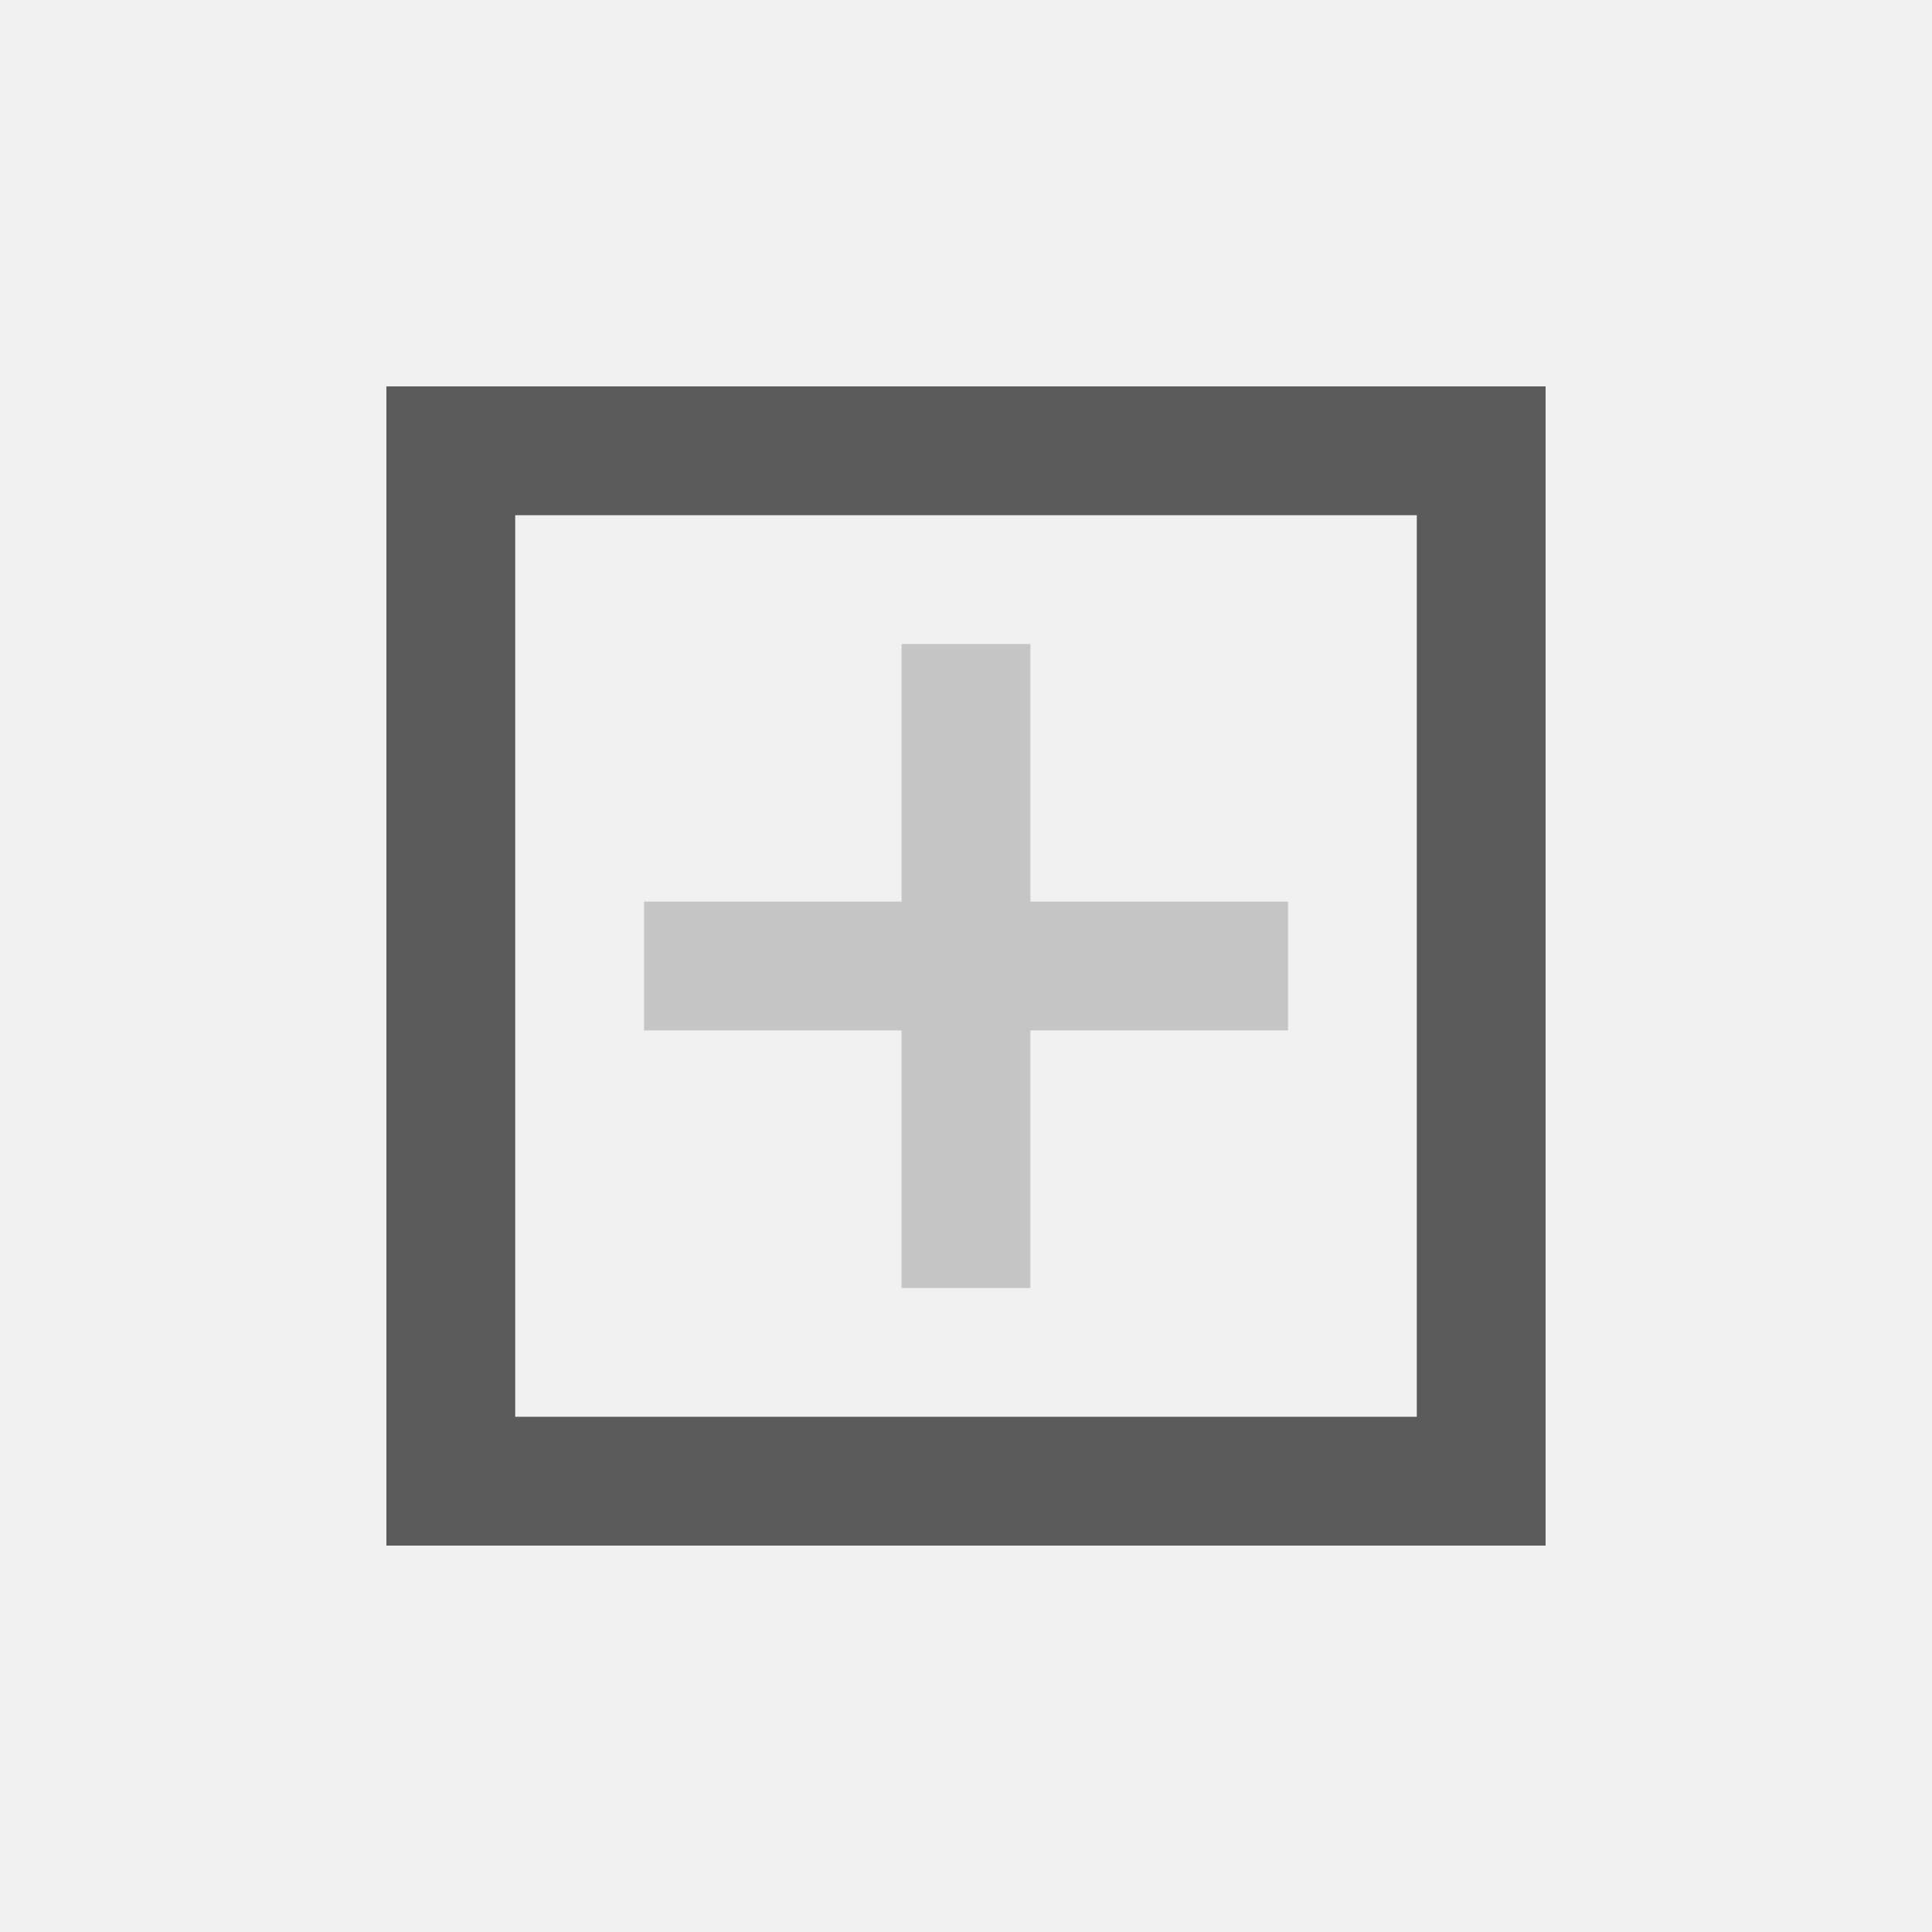
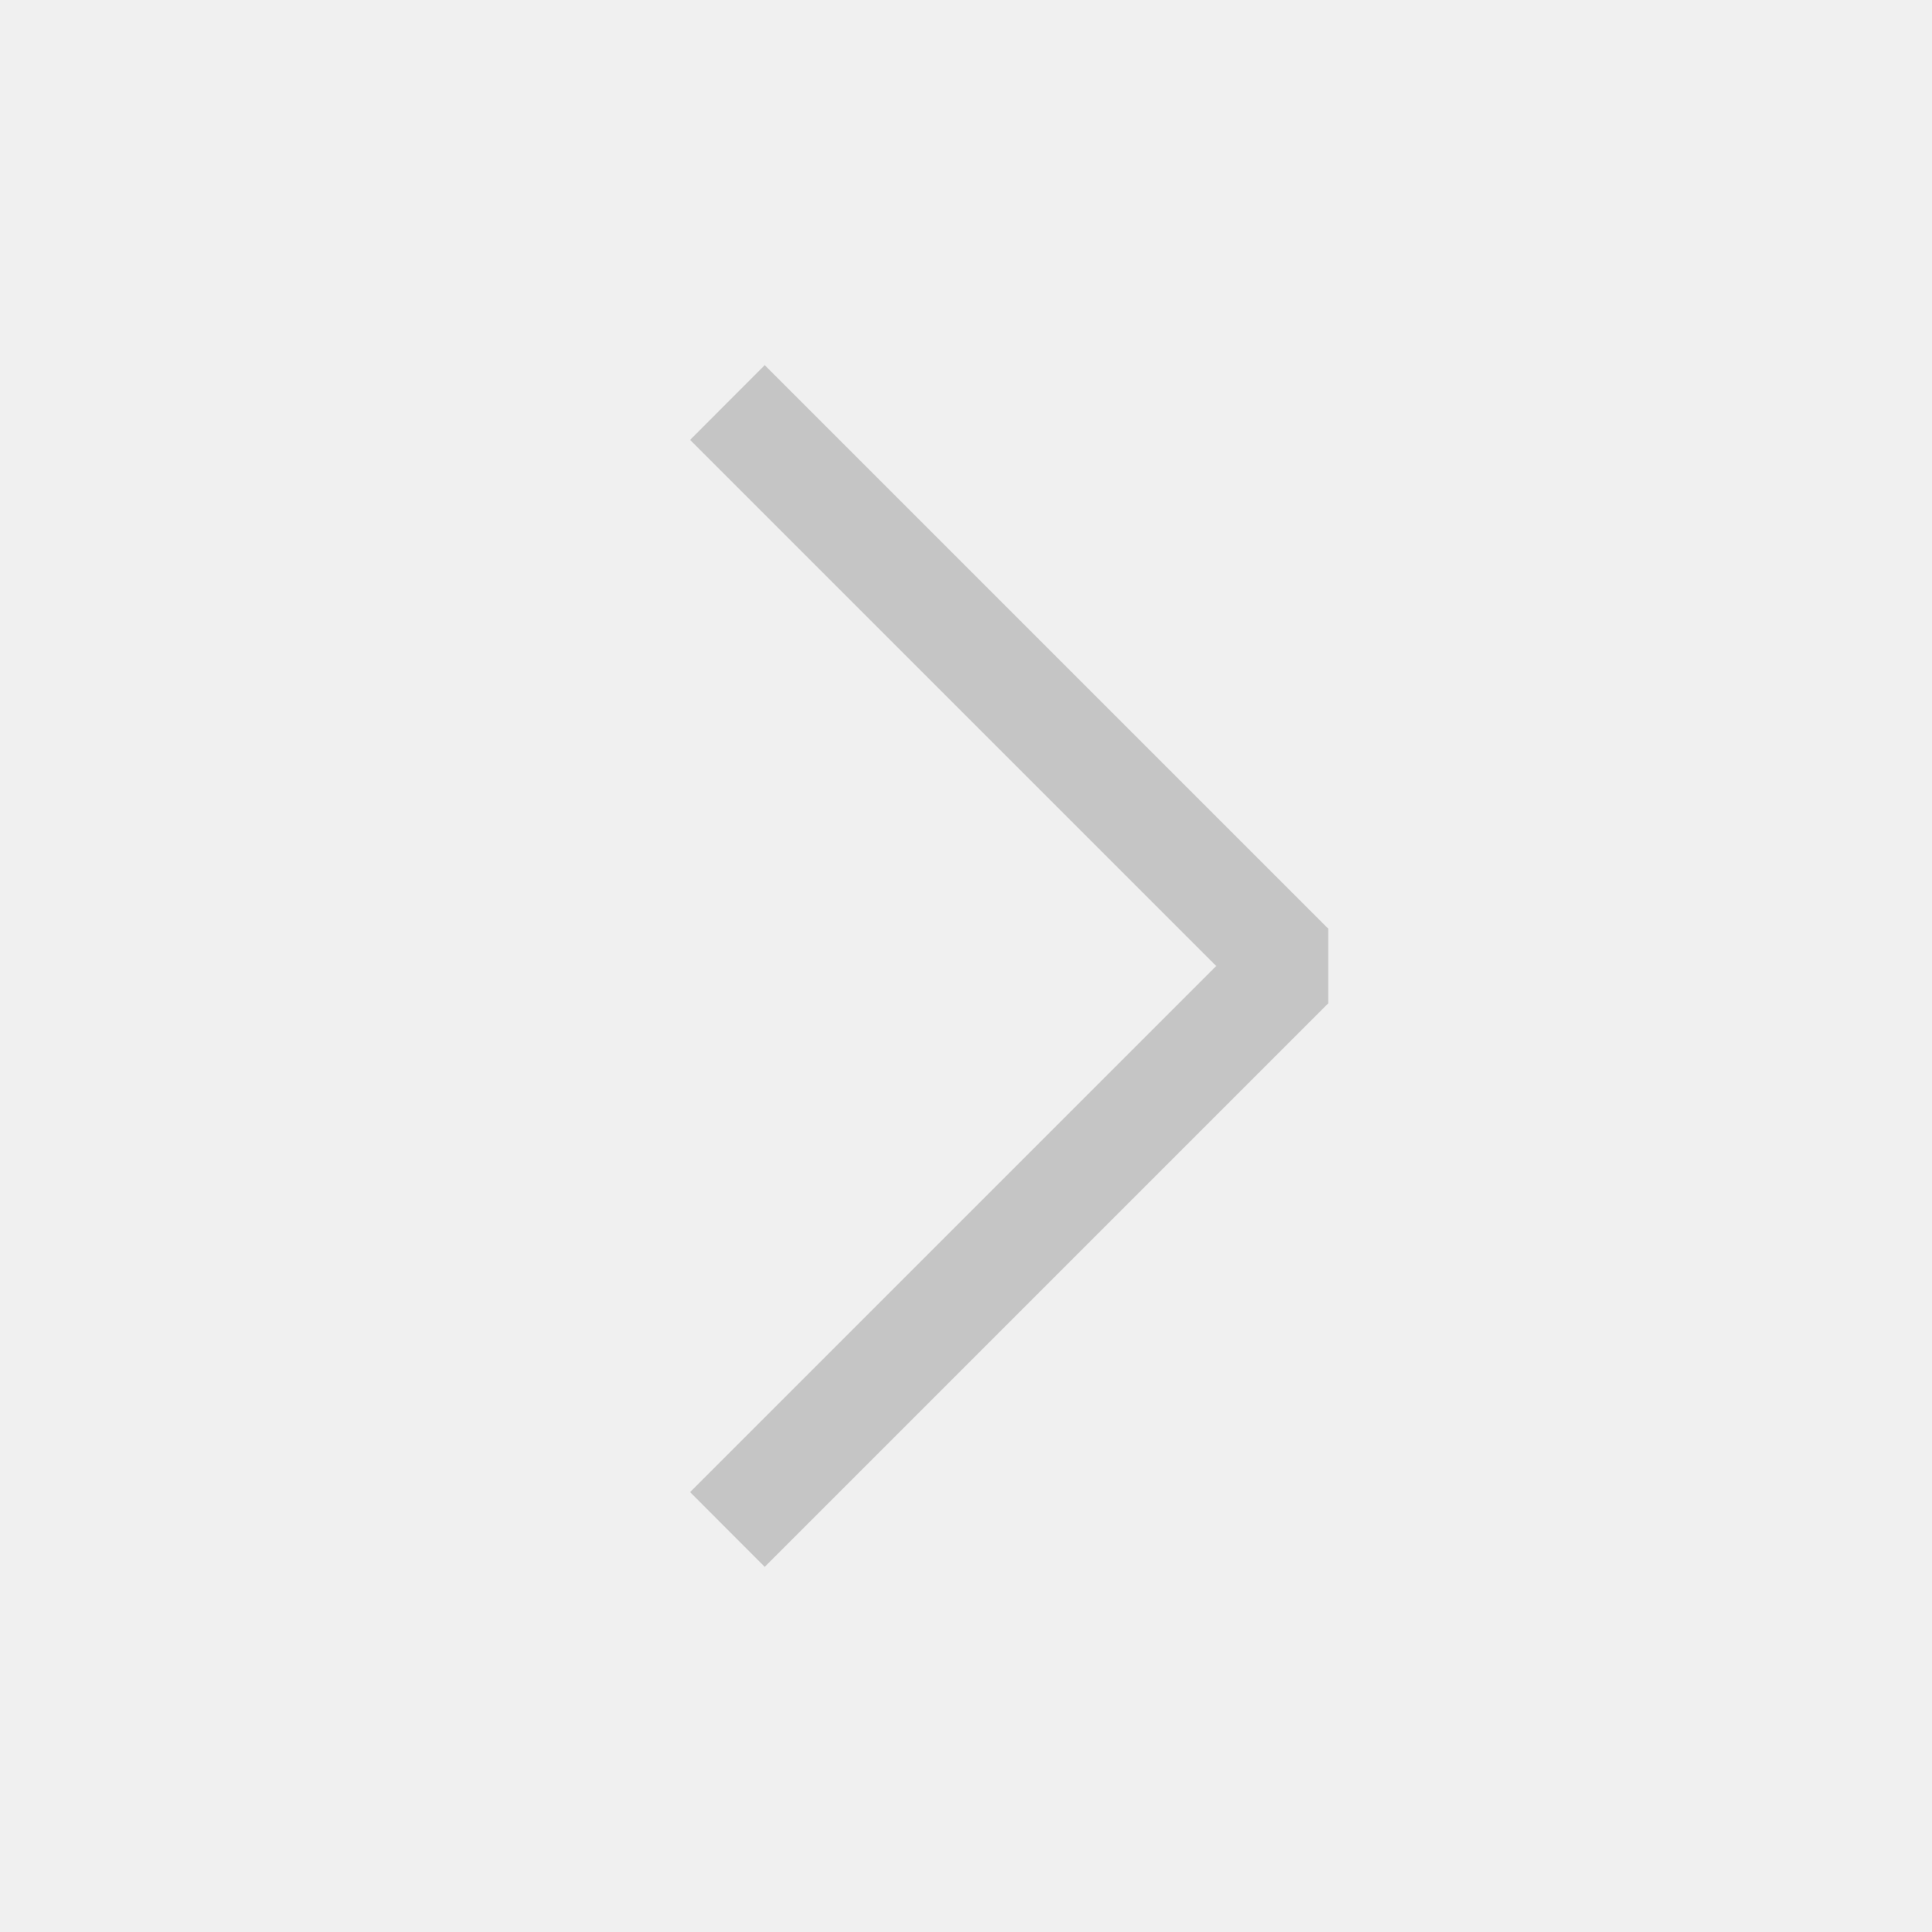
- <svg xmlns="http://www.w3.org/2000/svg" x="0px" y="0px" viewBox="0 0 15 15" style="enable-background:new 0 0 15 15;">
-   <rect x="3" y="3" style="opacity:0.1;fill:#FFFFFF" width="9" height="9" />
-   <path style="fill:#5A5A5A" d="M11,4v7H4V4H11 M12,3H3v9h9V3L12,3z" />
-   <line style="fill:none;stroke:#C5C5C5;stroke-miterlimit:10" x1="10" y1="7.5" x2="5" y2="7.5" />
-   <line style="fill:none;stroke:#C5C5C5;stroke-miterlimit:10" x1="7.5" y1="5" x2="7.5" y2="10" />
+ <svg xmlns="http://www.w3.org/2000/svg" width="16" height="16" viewBox="0 0 16 16" fill="none">
+   <path fill-rule="evenodd" clip-rule="evenodd" d="M10.072 8L5.715 12.357L6.333 12.976L11 8.309V7.691L6.333 3.024L5.715 3.643L10.072 8Z" fill="#C5C5C5" />
</svg>
